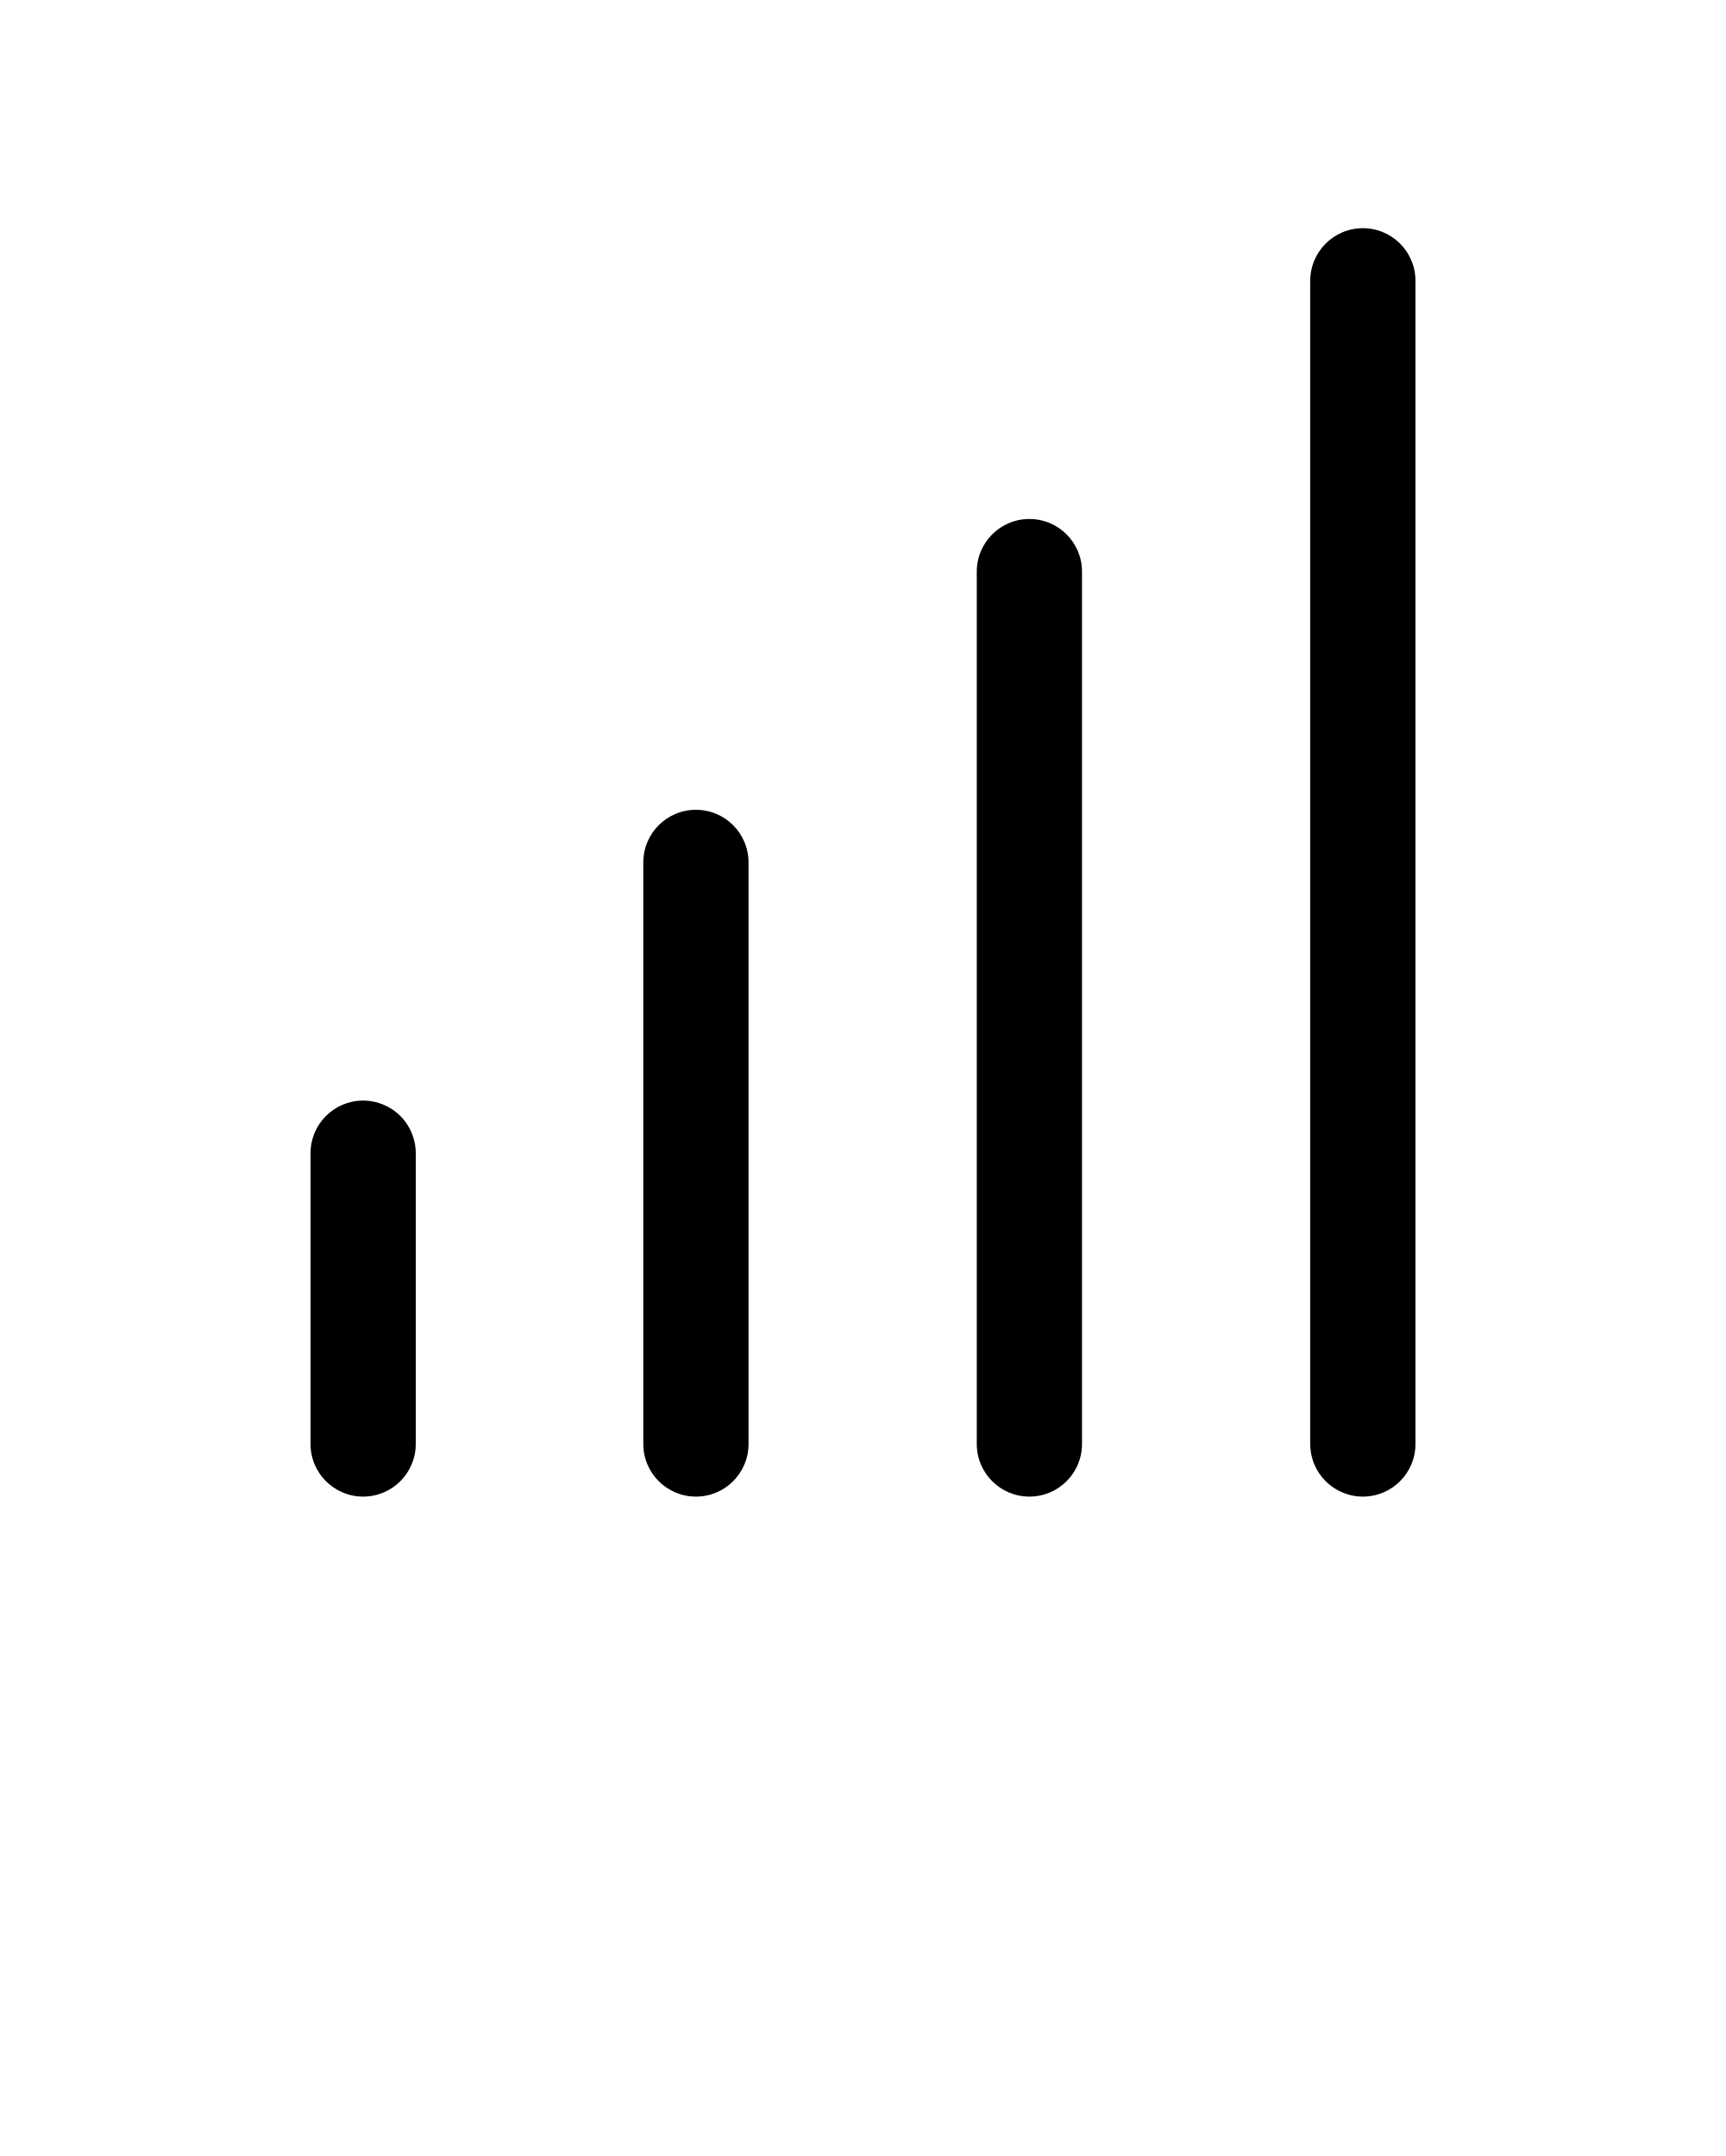
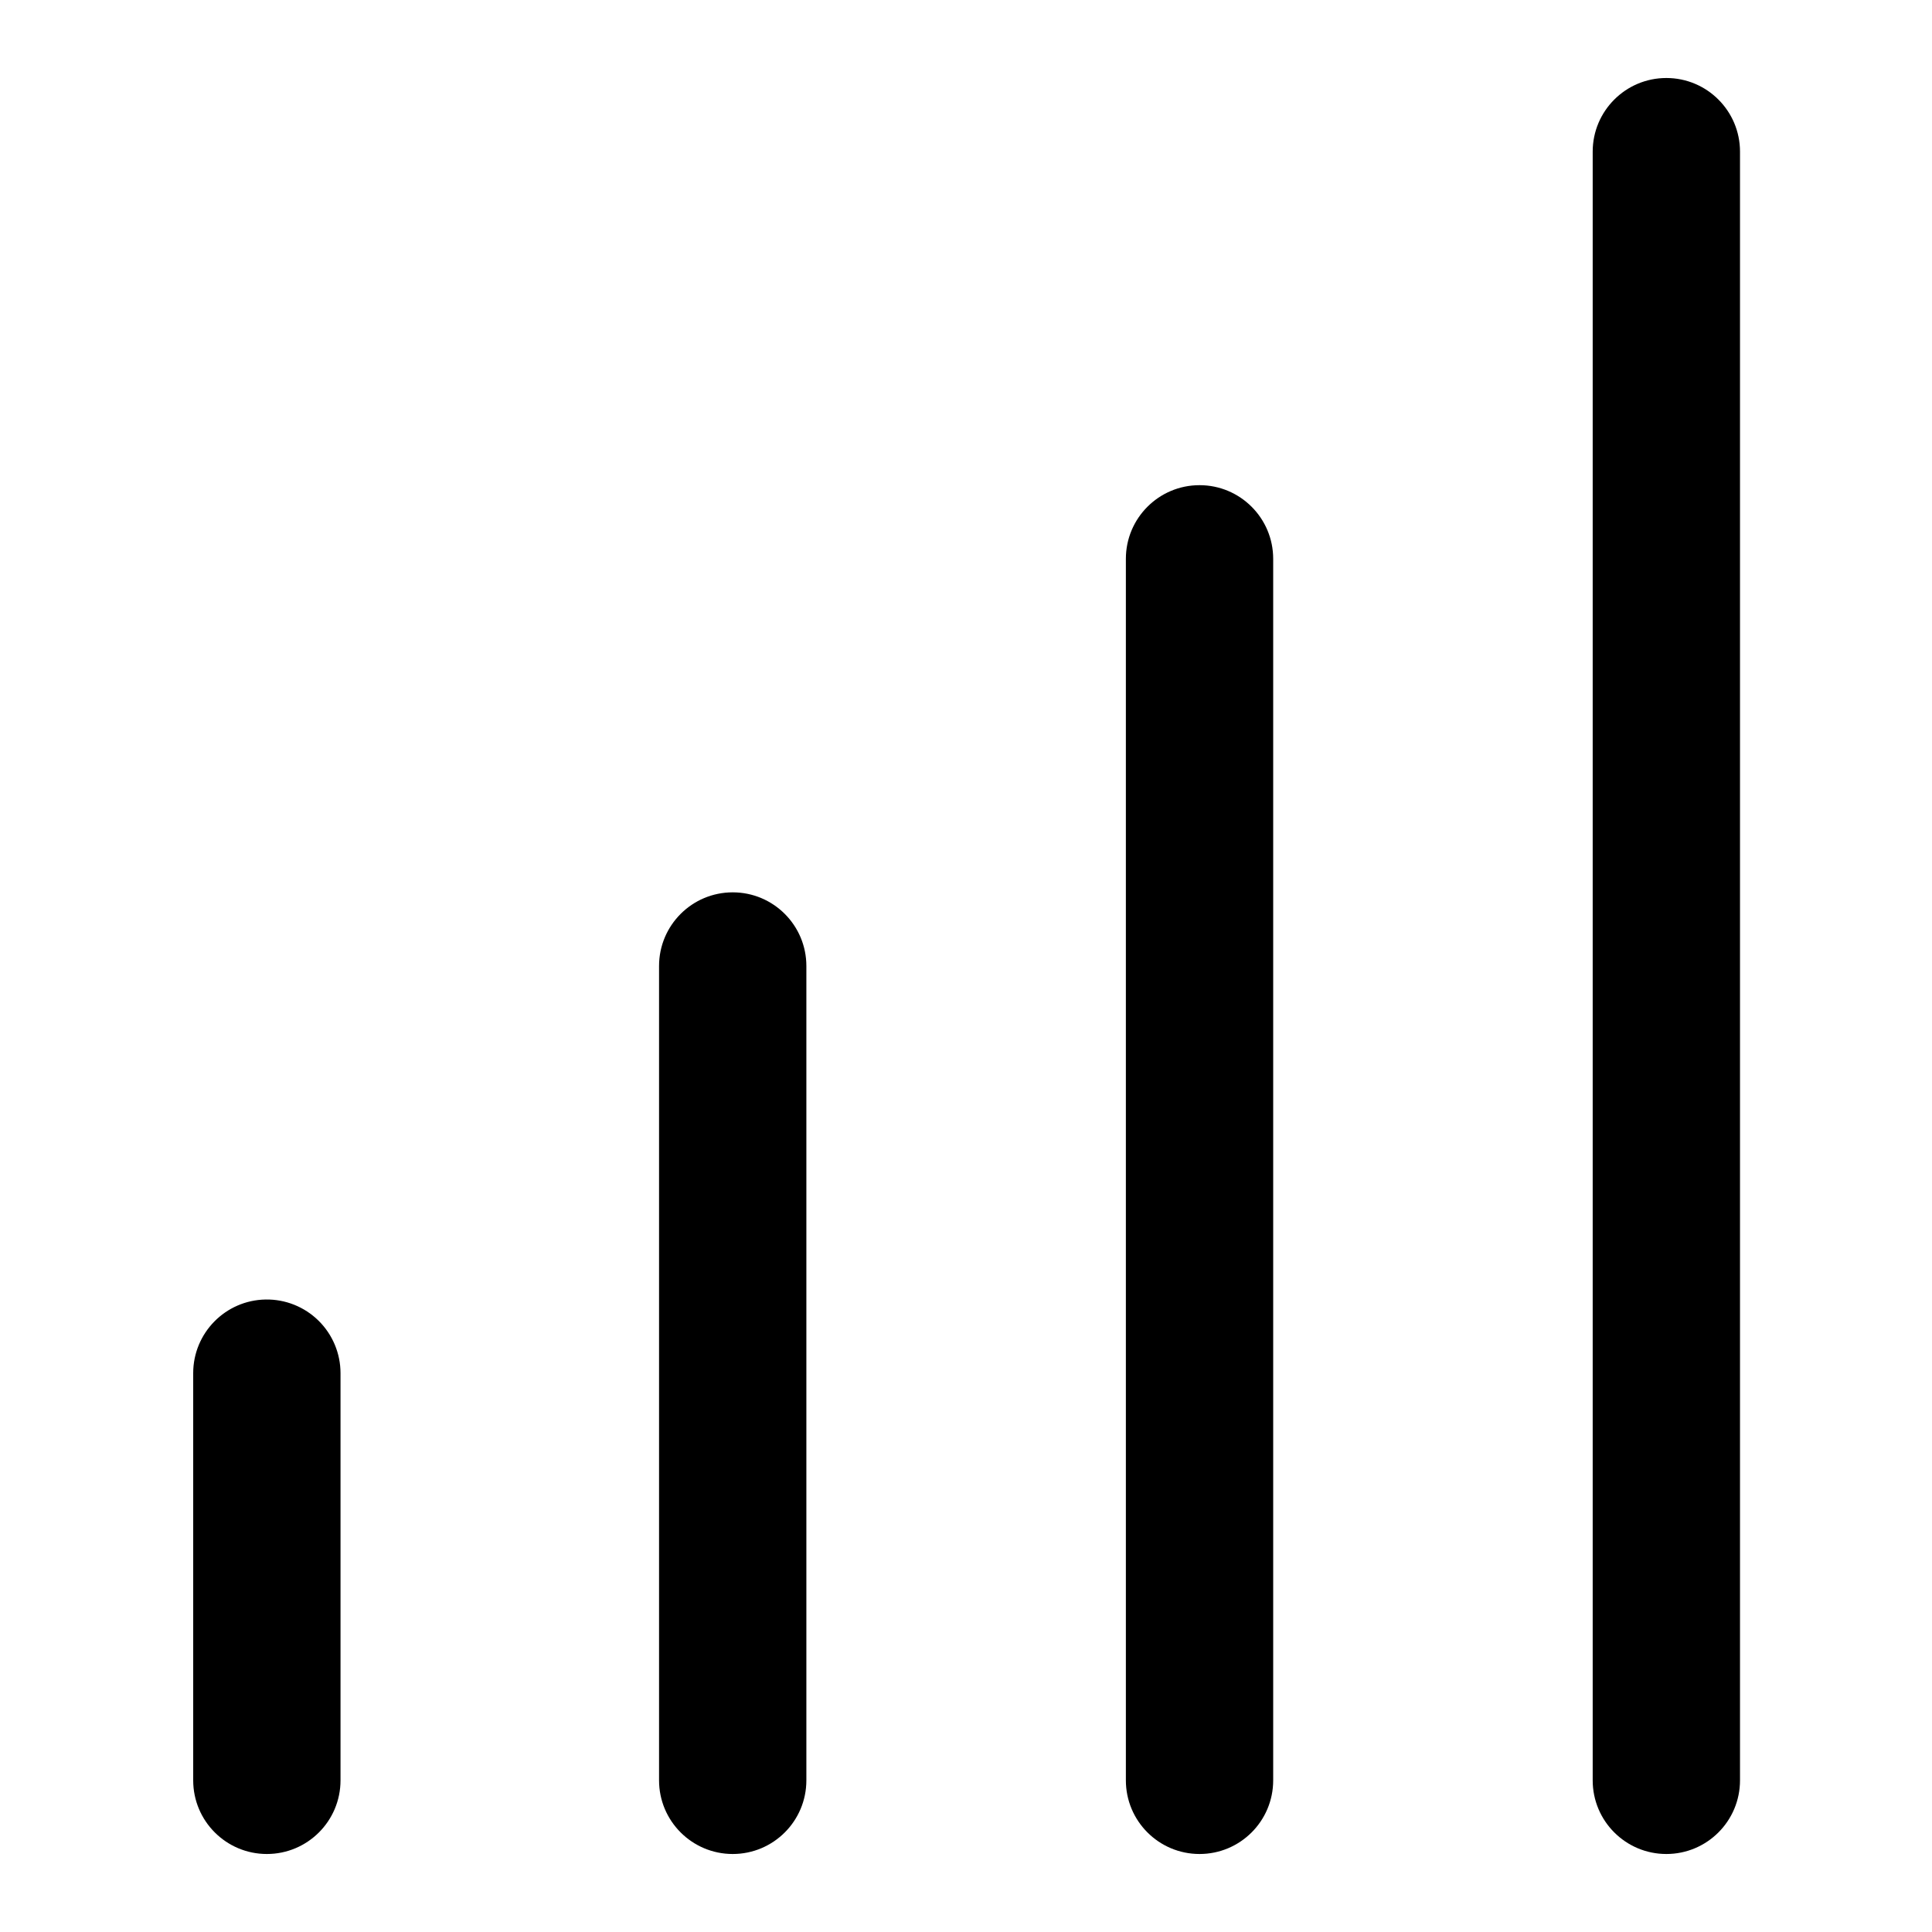
- <svg xmlns="http://www.w3.org/2000/svg" data-name="Layer 1" viewBox="0 0 100.01 125" x="0px" y="0px">
+ <svg xmlns="http://www.w3.org/2000/svg" data-name="Layer 1" viewBox="10 10 80 80" x="0px" y="0px">
  <path d="M40.34,46.95A3.05,3.05,0,0,0,37.29,50V83.72a3.05,3.05,0,1,0,6.1,0V50A3.05,3.05,0,0,0,40.34,46.95Z" />
  <path d="M59.67,30.09a3.05,3.05,0,0,0-3.05,3.05V83.72a3.05,3.05,0,1,0,6.1,0V33.14A3.05,3.05,0,0,0,59.67,30.09Z" />
  <path d="M21,63.81A3.05,3.05,0,0,0,18,66.86V83.72a3.05,3.05,0,1,0,6.1,0V66.86A3.05,3.05,0,0,0,21,63.81Z" />
  <path d="M79,13.23a3.05,3.05,0,0,0-3.05,3.05V83.72a3.05,3.05,0,1,0,6.1,0V16.28A3.05,3.05,0,0,0,79,13.23Z" />
</svg>
